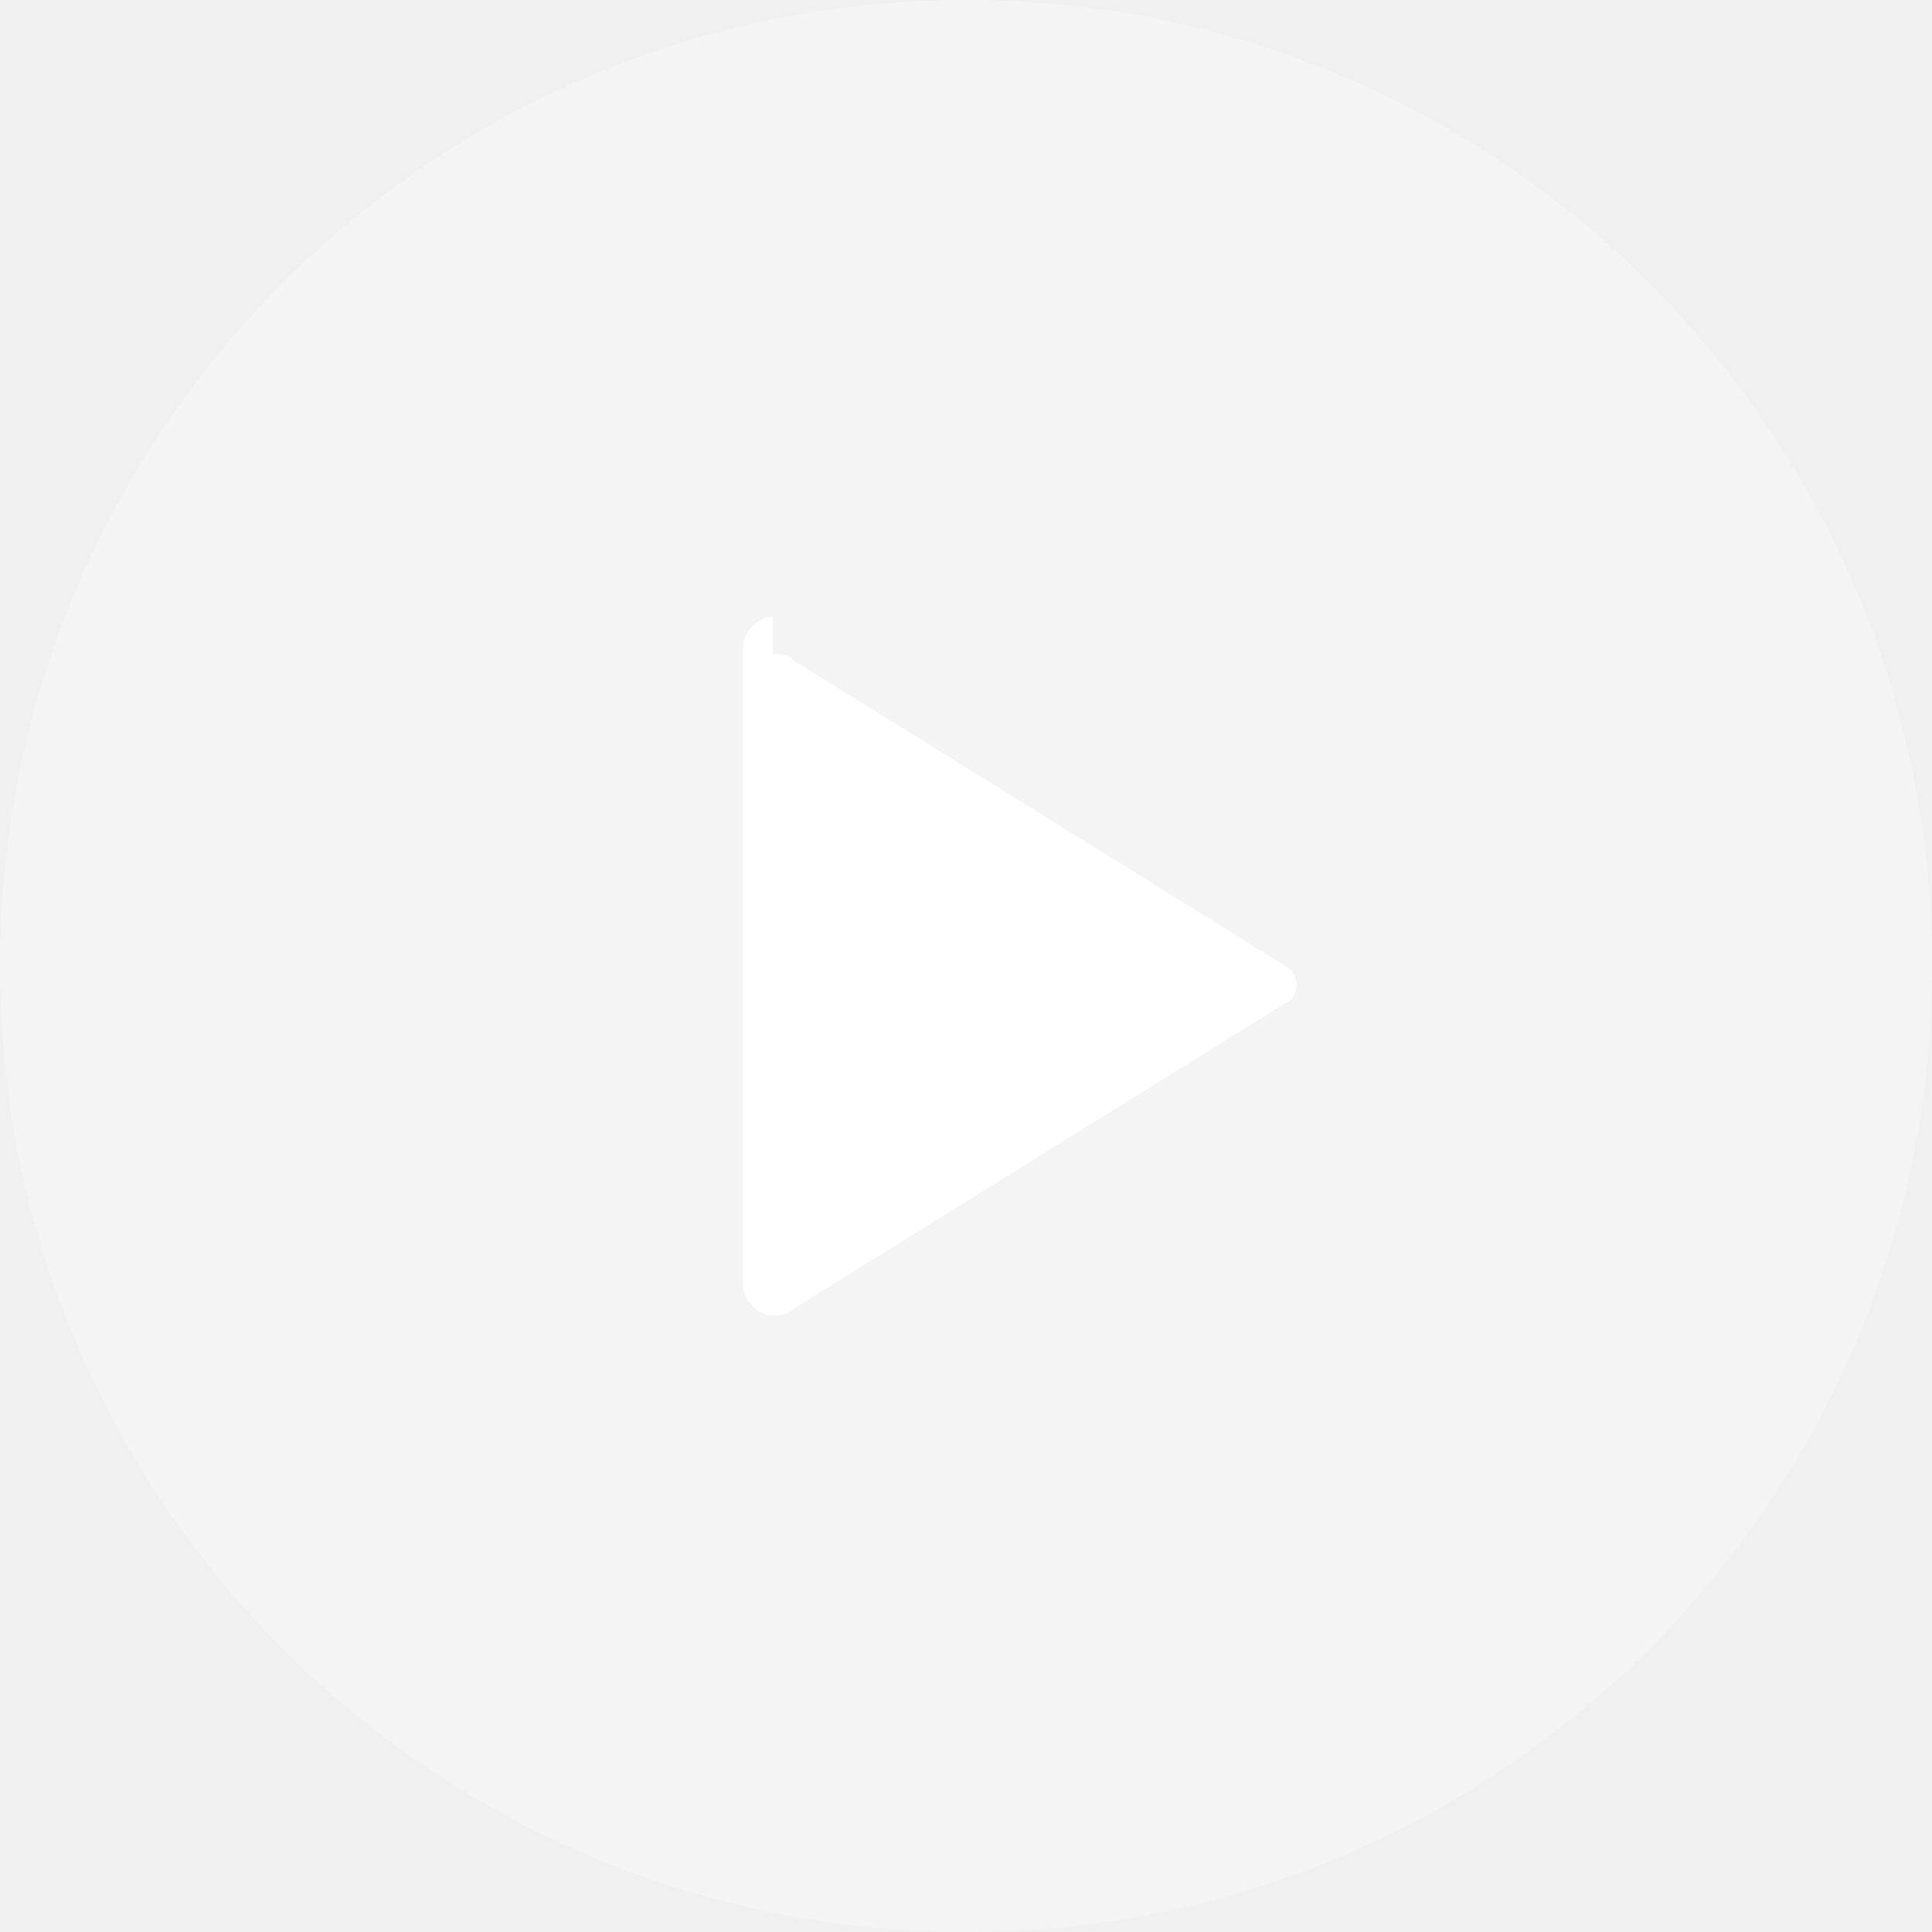
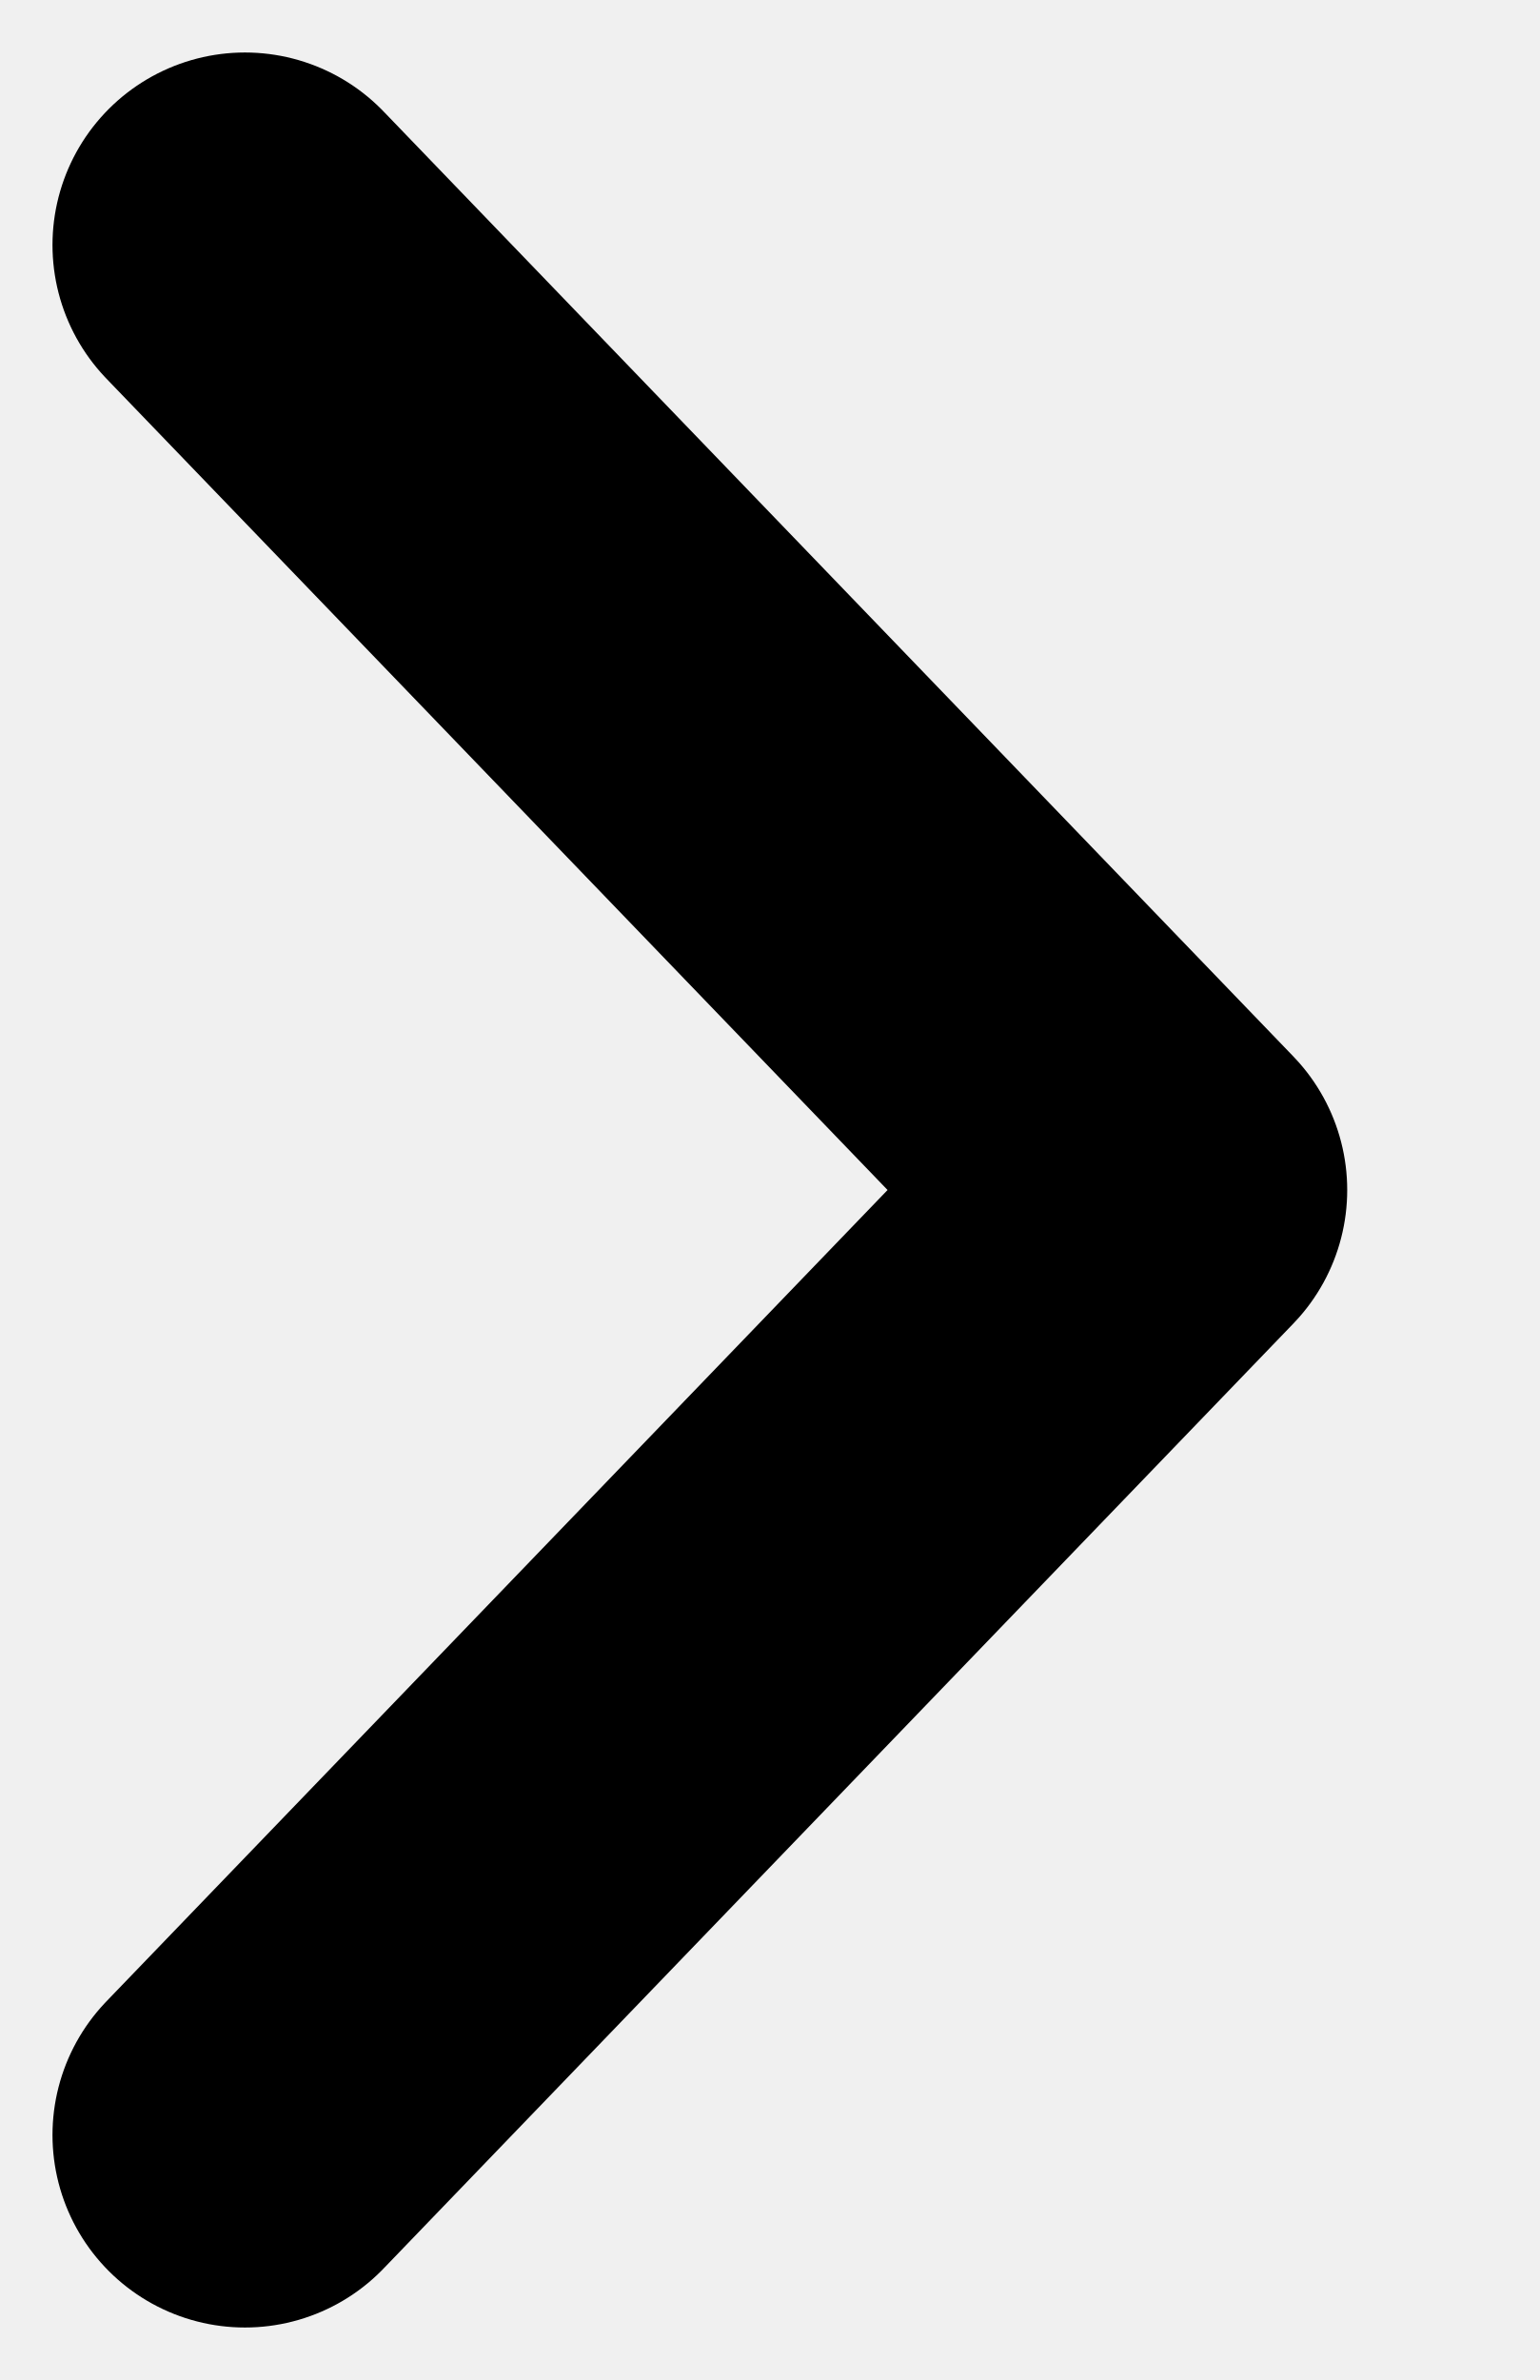
- <svg xmlns="http://www.w3.org/2000/svg" width="26" height="26" viewBox="0 0 26 26" fill="none" aria-hidden="true">
-   <circle cx="13" cy="13" r="13" fill="#FFFFFF" fill-opacity="0.28" />
-   <path d="M10.4 8.3c-.2 0-.4.2-.4.4v8.6c0 .2.2.4.4.4.1 0 .2 0 .3-.1l6.6-4.1c.2-.1.2-.4 0-.5l-6.6-4.1c-.1-.1-.2-.1-.3-.1z" fill="#FFFFFF" />
+ <svg xmlns="http://www.w3.org/2000/svg" width="11" height="17" viewBox="0 0 11 17" fill="none" aria-hidden="true">
+   <path d="M1.75 1.75 8.25 8.5 1.75 15.25" stroke="currentColor" stroke-width="2.75" stroke-linecap="round" stroke-linejoin="round" />
</svg>
